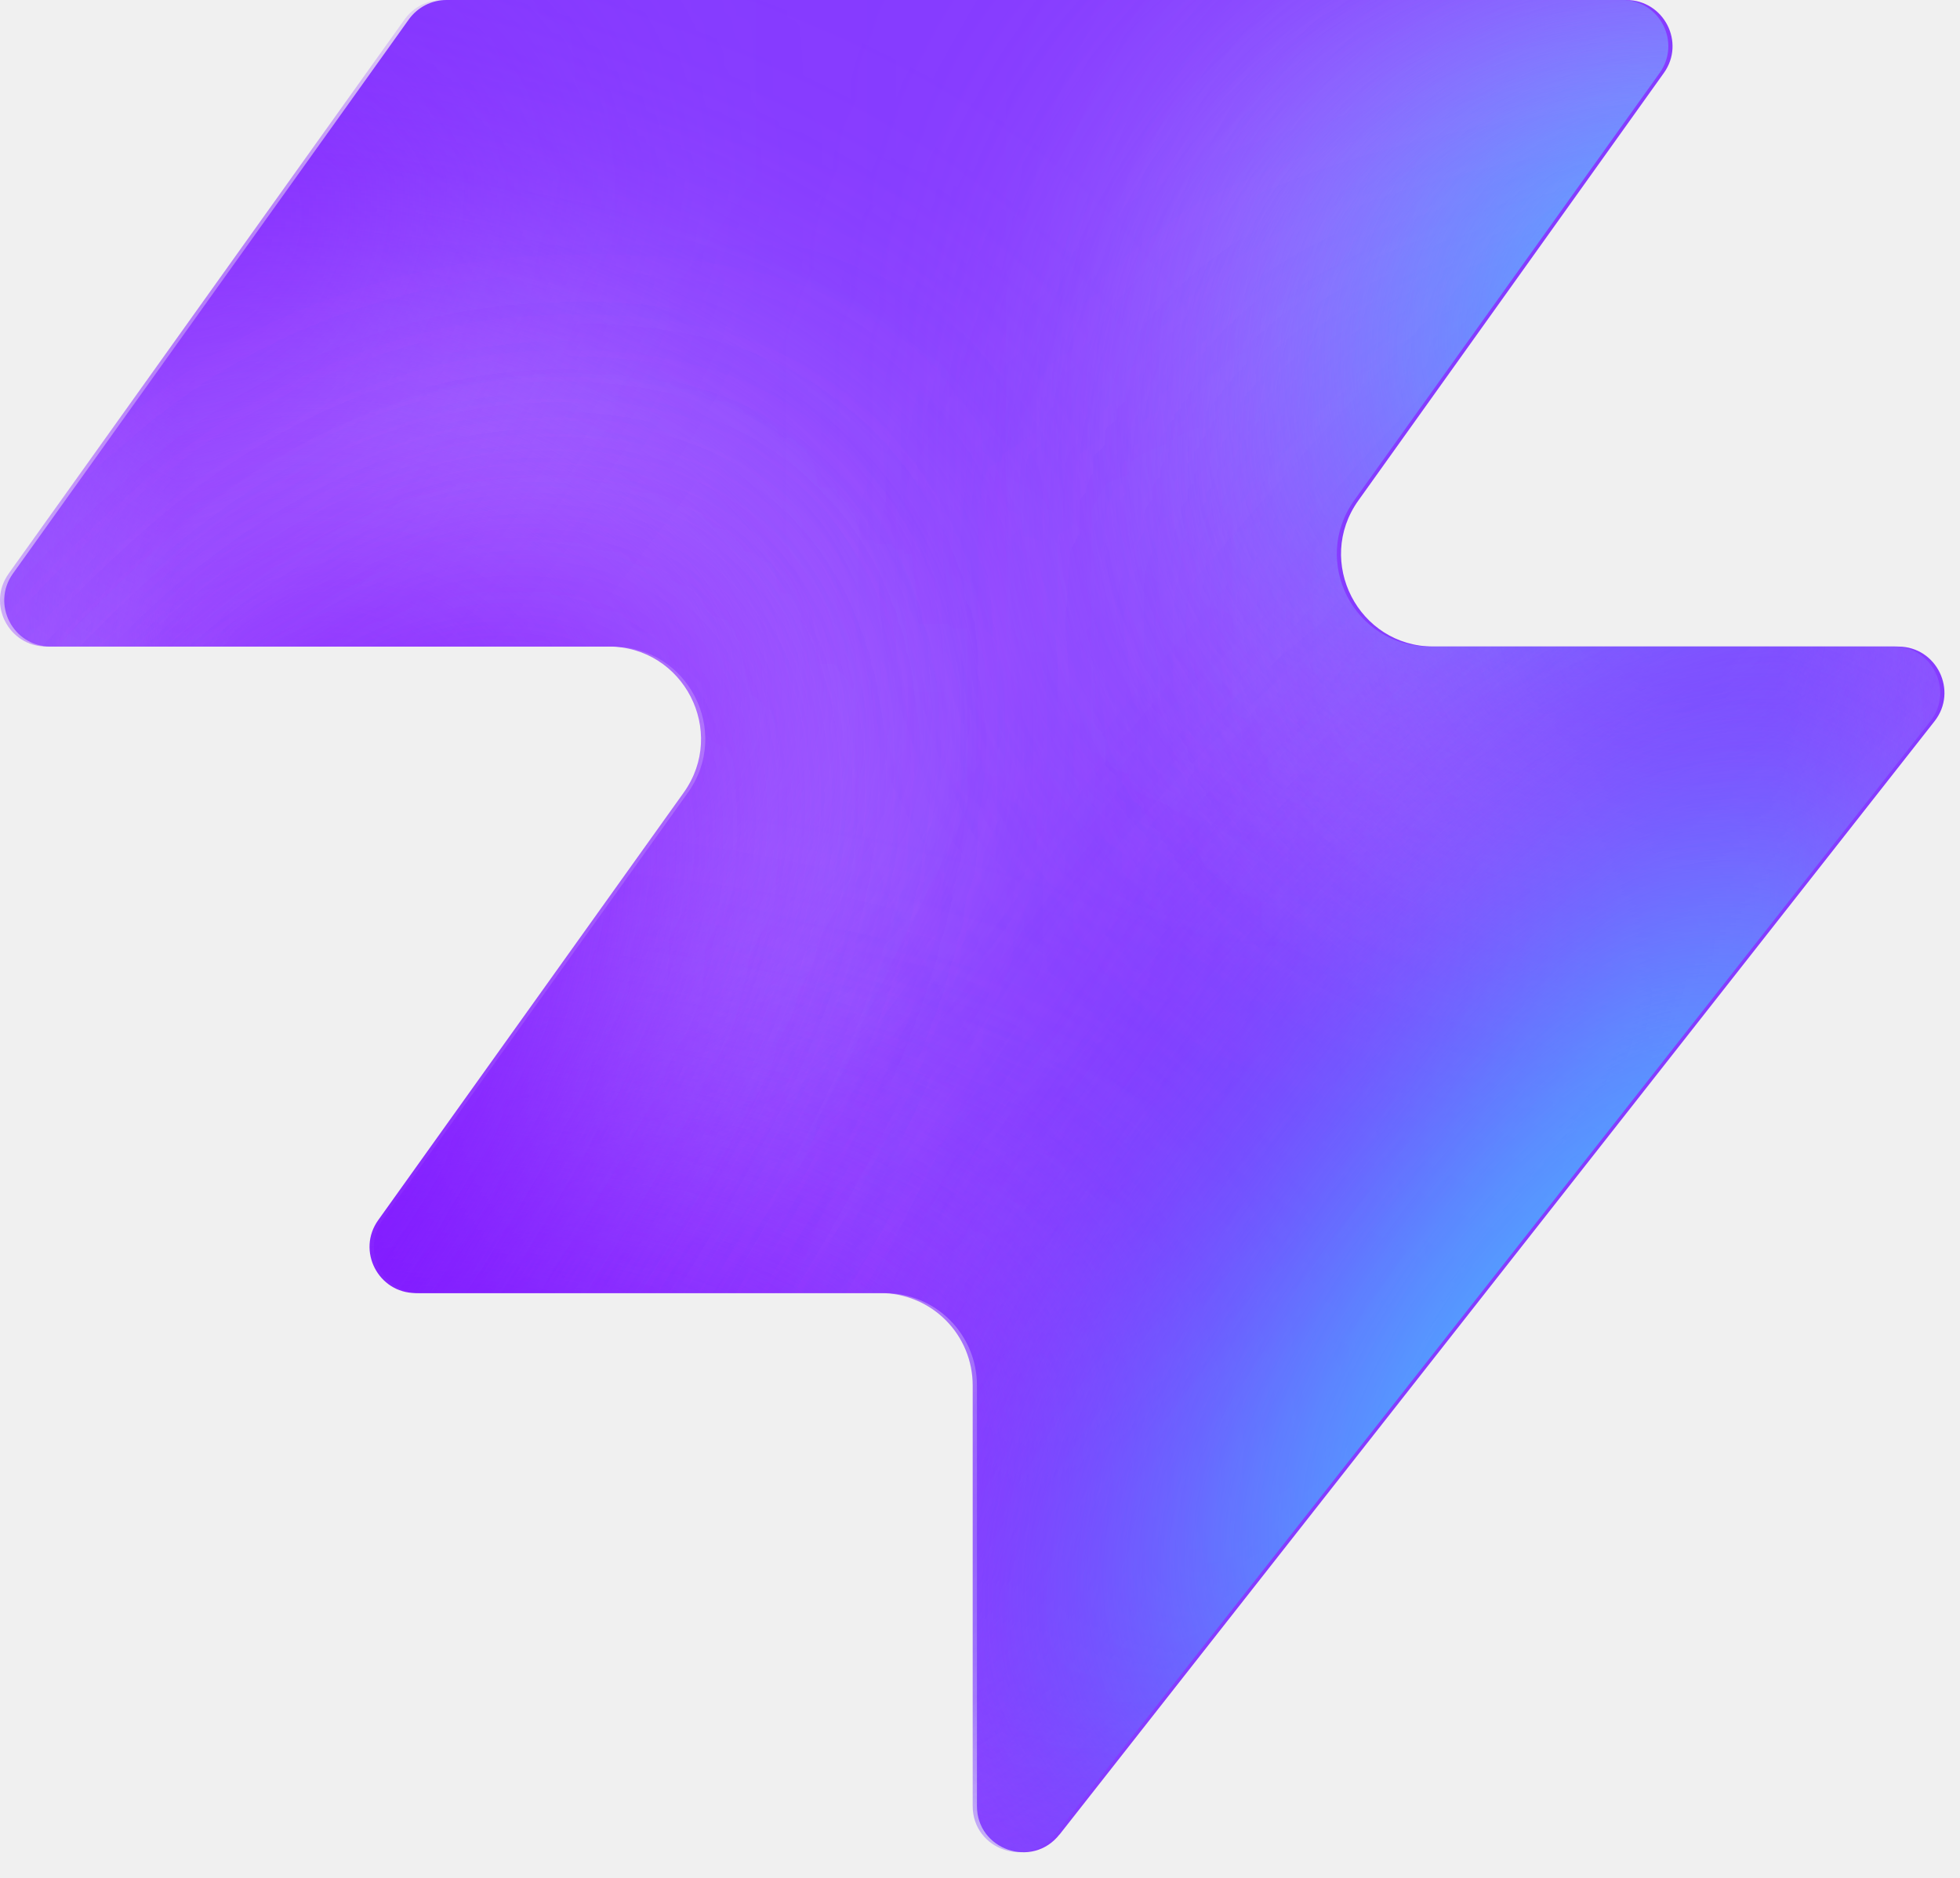
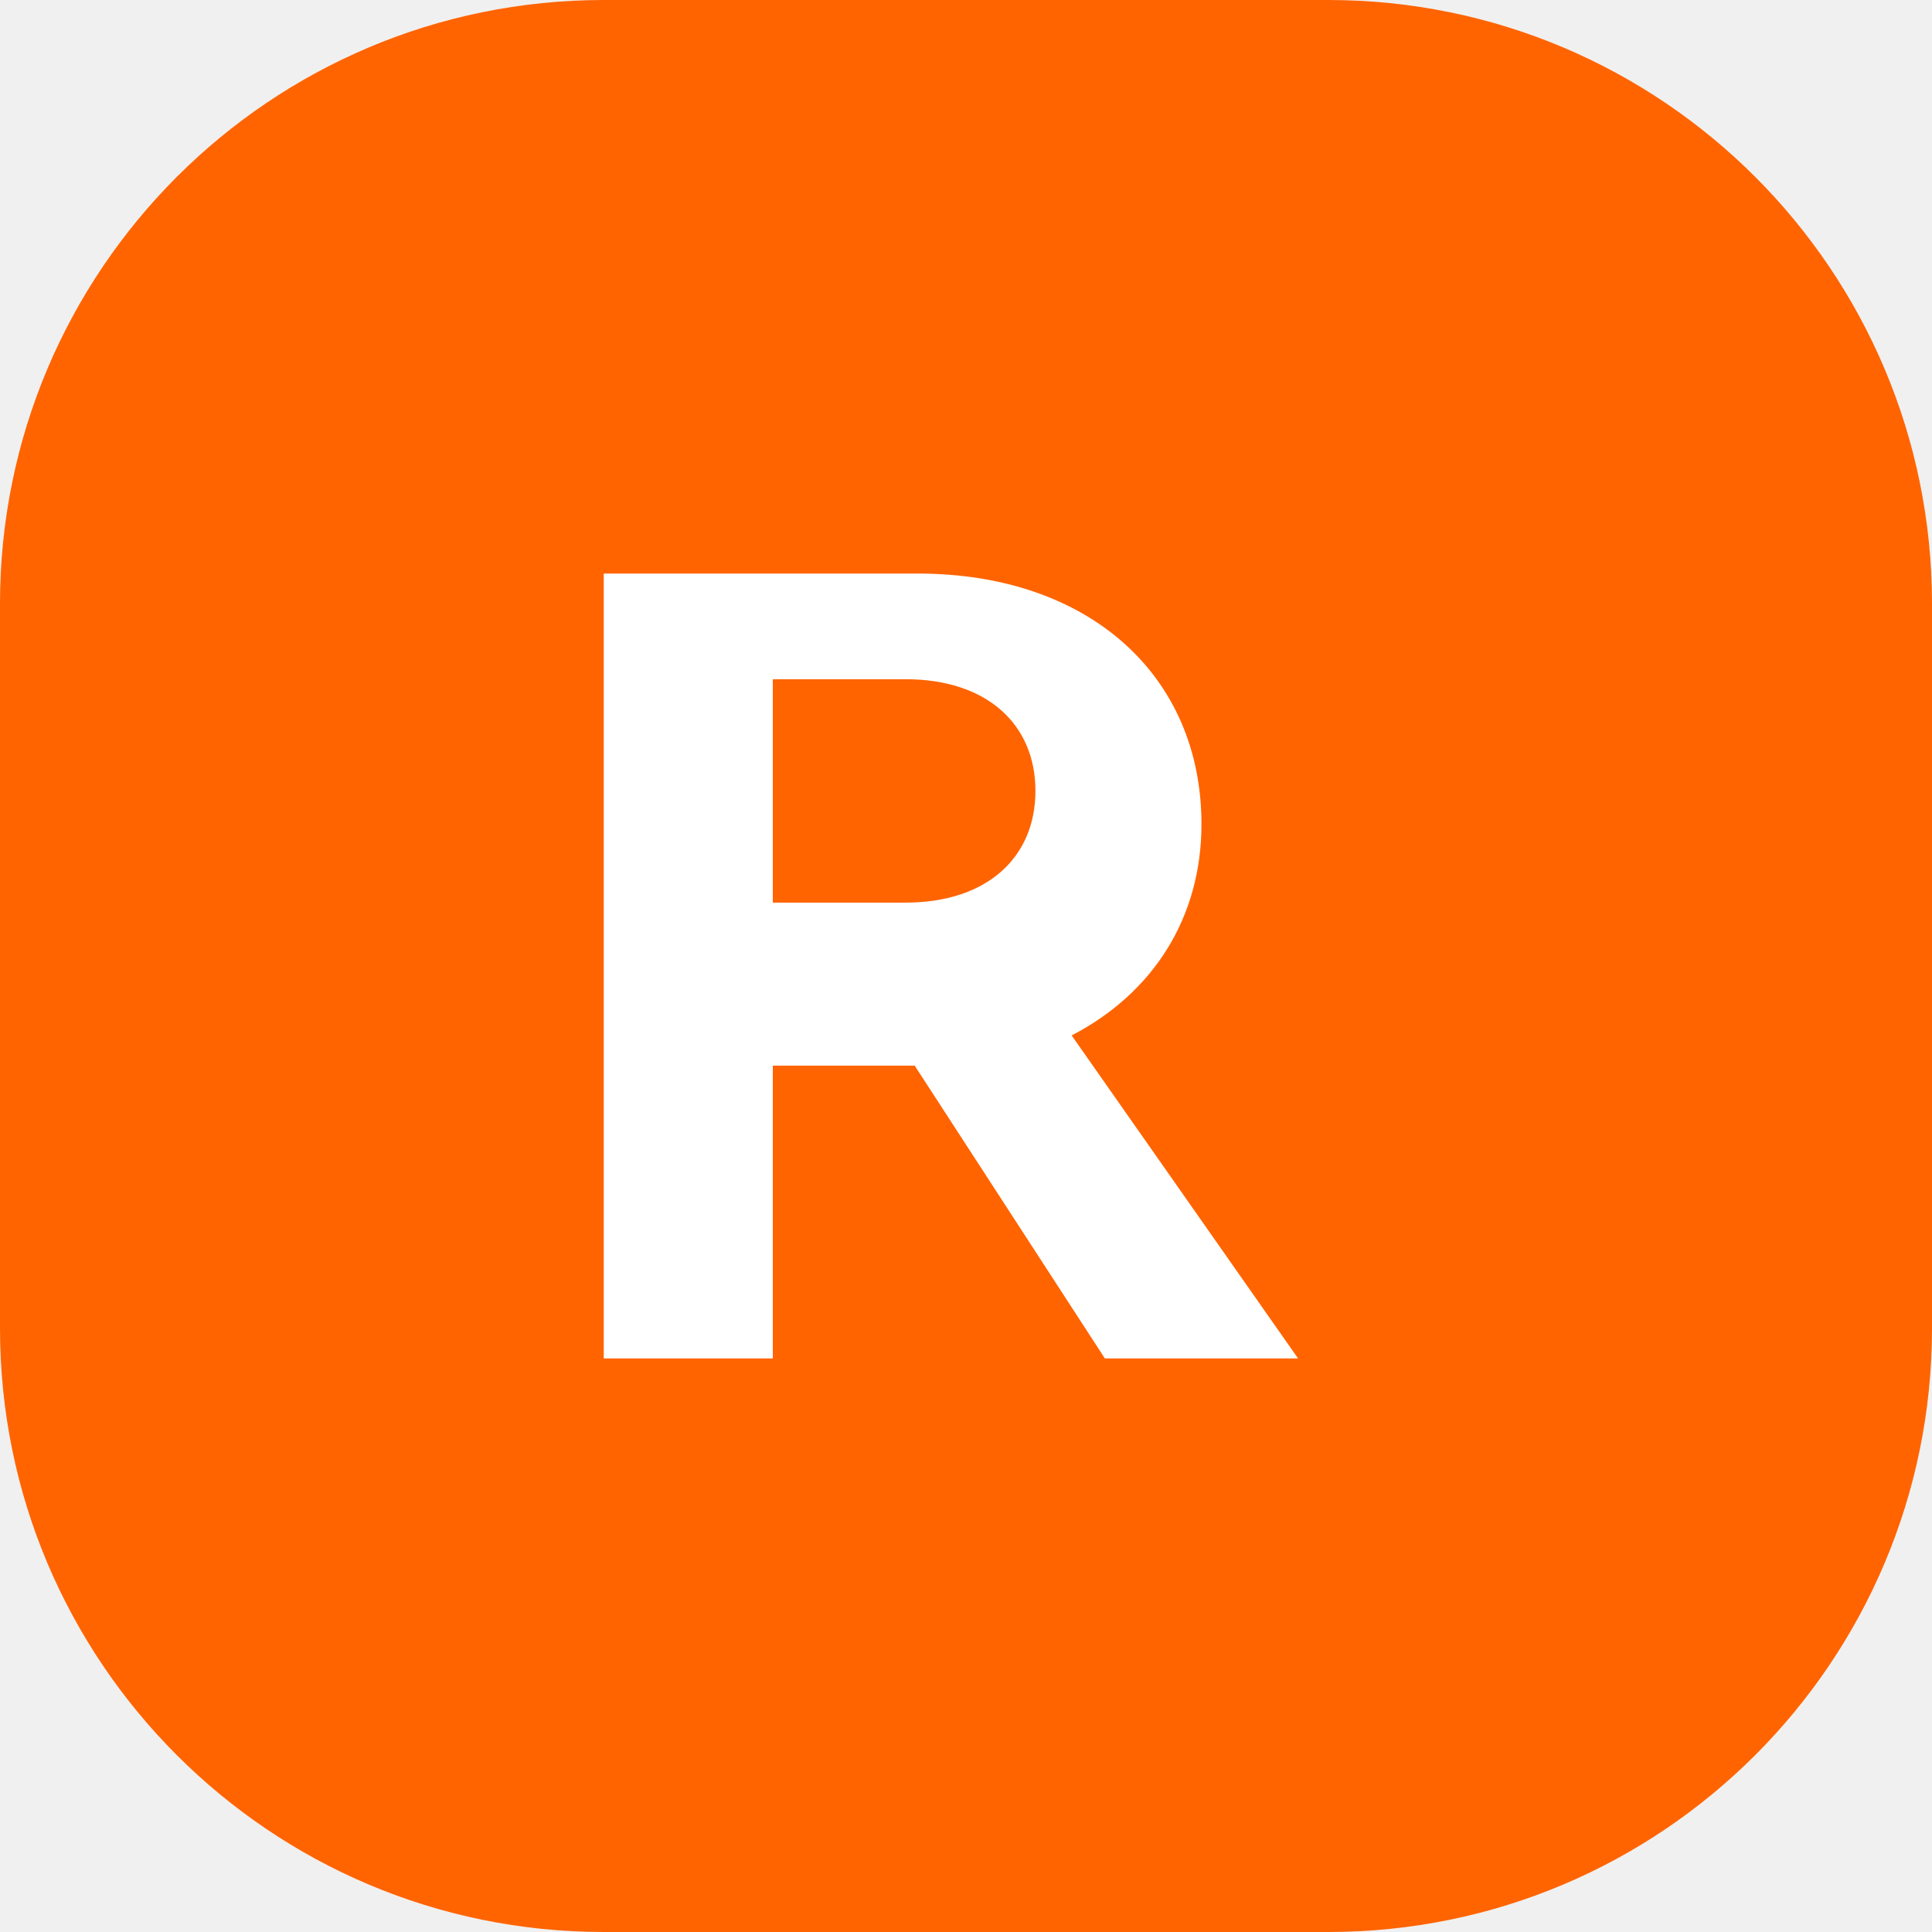
- <svg xmlns="http://www.w3.org/2000/svg" width="48" height="46" fill="none" viewBox="0 0 48 46">
-   <path fill="#863bff" d="M25.946 44.938c-.664.845-2.021.375-2.021-.698V33.937a2.26 2.26 0 0 0-2.262-2.262H10.287c-.92 0-1.456-1.04-.92-1.788l7.48-10.471c1.07-1.497 0-3.578-1.842-3.578H1.237c-.92 0-1.456-1.04-.92-1.788L10.013.474c.214-.297.556-.474.92-.474h28.894c.92 0 1.456 1.04.92 1.788l-7.48 10.471c-1.07 1.498 0 3.579 1.842 3.579h11.377c.943 0 1.473 1.088.89 1.83L25.947 44.94z" style="fill:#863bff;fill:color(display-p3 .525 .23 1);fill-opacity:1" />
-   <mask id="a" width="48" height="46" x="0" y="0" maskUnits="userSpaceOnUse" style="mask-type:alpha">
-     <path fill="#000" d="M25.842 44.938c-.664.844-2.021.375-2.021-.698V33.937a2.26 2.26 0 0 0-2.262-2.262H10.183c-.92 0-1.456-1.04-.92-1.788l7.48-10.471c1.07-1.498 0-3.579-1.842-3.579H1.133c-.92 0-1.456-1.04-.92-1.787L9.91.473c.214-.297.556-.474.92-.474h28.894c.92 0 1.456 1.04.92 1.788l-7.48 10.471c-1.07 1.498 0 3.578 1.842 3.578h11.377c.943 0 1.473 1.088.89 1.832L25.843 44.94z" style="fill:#000;fill-opacity:1" />
-   </mask>
-   <g mask="url(#a)">
-     <g filter="url(#b)">
-       <ellipse cx="5.508" cy="14.704" fill="#ede6ff" rx="5.508" ry="14.704" style="fill:#ede6ff;fill:color(display-p3 .927 .903 1);fill-opacity:1" transform="matrix(.00324 1 1 -.00324 -4.47 31.516)" />
-     </g>
-     <g filter="url(#c)">
-       <ellipse cx="10.399" cy="29.851" fill="#ede6ff" rx="10.399" ry="29.851" style="fill:#ede6ff;fill:color(display-p3 .927 .903 1);fill-opacity:1" transform="matrix(.00324 1 1 -.00324 -39.328 7.883)" />
-     </g>
-     <g filter="url(#d)">
-       <ellipse cx="5.508" cy="30.487" fill="#7e14ff" rx="5.508" ry="30.487" style="fill:#7e14ff;fill:color(display-p3 .492 .077 1);fill-opacity:1" transform="rotate(89.814 -25.913 -14.639)scale(1 -1)" />
-     </g>
-     <g filter="url(#e)">
-       <ellipse cx="5.508" cy="30.599" fill="#7e14ff" rx="5.508" ry="30.599" style="fill:#7e14ff;fill:color(display-p3 .492 .077 1);fill-opacity:1" transform="rotate(89.814 -32.644 -3.334)scale(1 -1)" />
-     </g>
-     <g filter="url(#f)">
-       <ellipse cx="5.508" cy="30.599" fill="#7e14ff" rx="5.508" ry="30.599" style="fill:#7e14ff;fill:color(display-p3 .492 .077 1);fill-opacity:1" transform="matrix(.00324 1 1 -.00324 -34.34 30.47)" />
-     </g>
-     <g filter="url(#g)">
-       <ellipse cx="14.072" cy="22.078" fill="#ede6ff" rx="14.072" ry="22.078" style="fill:#ede6ff;fill:color(display-p3 .927 .903 1);fill-opacity:1" transform="rotate(93.35 24.506 48.493)scale(-1 1)" />
-     </g>
-     <g filter="url(#h)">
-       <ellipse cx="3.47" cy="21.501" fill="#7e14ff" rx="3.47" ry="21.501" style="fill:#7e14ff;fill:color(display-p3 .492 .077 1);fill-opacity:1" transform="rotate(89.009 28.708 47.59)scale(-1 1)" />
-     </g>
-     <g filter="url(#i)">
-       <ellipse cx="3.47" cy="21.501" fill="#7e14ff" rx="3.47" ry="21.501" style="fill:#7e14ff;fill:color(display-p3 .492 .077 1);fill-opacity:1" transform="rotate(89.009 28.708 47.59)scale(-1 1)" />
-     </g>
-     <g filter="url(#j)">
-       <ellipse cx=".387" cy="8.972" fill="#7e14ff" rx="4.407" ry="29.108" style="fill:#7e14ff;fill:color(display-p3 .492 .077 1);fill-opacity:1" transform="rotate(39.51 .387 8.972)" />
-     </g>
-     <g filter="url(#k)">
-       <ellipse cx="47.523" cy="-6.092" fill="#7e14ff" rx="4.407" ry="29.108" style="fill:#7e14ff;fill:color(display-p3 .492 .077 1);fill-opacity:1" transform="rotate(37.892 47.523 -6.092)" />
-     </g>
-     <g filter="url(#l)">
-       <ellipse cx="41.412" cy="6.333" fill="#47bfff" rx="5.971" ry="9.665" style="fill:#47bfff;fill:color(display-p3 .28 .748 1);fill-opacity:1" transform="rotate(37.892 41.412 6.333)" />
-     </g>
-     <g filter="url(#m)">
-       <ellipse cx="-1.879" cy="38.332" fill="#7e14ff" rx="4.407" ry="29.108" style="fill:#7e14ff;fill:color(display-p3 .492 .077 1);fill-opacity:1" transform="rotate(37.892 -1.88 38.332)" />
-     </g>
-     <g filter="url(#n)">
-       <ellipse cx="-1.879" cy="38.332" fill="#7e14ff" rx="4.407" ry="29.108" style="fill:#7e14ff;fill:color(display-p3 .492 .077 1);fill-opacity:1" transform="rotate(37.892 -1.88 38.332)" />
-     </g>
-     <g filter="url(#o)">
-       <ellipse cx="35.651" cy="29.907" fill="#7e14ff" rx="4.407" ry="29.108" style="fill:#7e14ff;fill:color(display-p3 .492 .077 1);fill-opacity:1" transform="rotate(37.892 35.651 29.907)" />
-     </g>
-     <g filter="url(#p)">
-       <ellipse cx="38.418" cy="32.4" fill="#47bfff" rx="5.971" ry="15.297" style="fill:#47bfff;fill:color(display-p3 .28 .748 1);fill-opacity:1" transform="rotate(37.892 38.418 32.4)" />
-     </g>
-   </g>
-   <defs>
-     <filter id="b" width="60.045" height="41.654" x="-19.77" y="16.149" color-interpolation-filters="sRGB" filterUnits="userSpaceOnUse">
-       <feFlood flood-opacity="0" result="BackgroundImageFix" />
-       <feBlend in="SourceGraphic" in2="BackgroundImageFix" result="shape" />
-       <feGaussianBlur result="effect1_foregroundBlur_2002_17158" stdDeviation="7.659" />
-     </filter>
-     <filter id="c" width="90.34" height="51.437" x="-54.613" y="-7.533" color-interpolation-filters="sRGB" filterUnits="userSpaceOnUse">
-       <feFlood flood-opacity="0" result="BackgroundImageFix" />
-       <feBlend in="SourceGraphic" in2="BackgroundImageFix" result="shape" />
-       <feGaussianBlur result="effect1_foregroundBlur_2002_17158" stdDeviation="7.659" />
-     </filter>
-     <filter id="d" width="79.355" height="29.4" x="-49.64" y="2.03" color-interpolation-filters="sRGB" filterUnits="userSpaceOnUse">
-       <feFlood flood-opacity="0" result="BackgroundImageFix" />
-       <feBlend in="SourceGraphic" in2="BackgroundImageFix" result="shape" />
-       <feGaussianBlur result="effect1_foregroundBlur_2002_17158" stdDeviation="4.596" />
-     </filter>
-     <filter id="e" width="79.579" height="29.4" x="-45.045" y="20.029" color-interpolation-filters="sRGB" filterUnits="userSpaceOnUse">
-       <feFlood flood-opacity="0" result="BackgroundImageFix" />
-       <feBlend in="SourceGraphic" in2="BackgroundImageFix" result="shape" />
-       <feGaussianBlur result="effect1_foregroundBlur_2002_17158" stdDeviation="4.596" />
-     </filter>
-     <filter id="f" width="79.579" height="29.4" x="-43.513" y="21.178" color-interpolation-filters="sRGB" filterUnits="userSpaceOnUse">
-       <feFlood flood-opacity="0" result="BackgroundImageFix" />
-       <feBlend in="SourceGraphic" in2="BackgroundImageFix" result="shape" />
-       <feGaussianBlur result="effect1_foregroundBlur_2002_17158" stdDeviation="4.596" />
-     </filter>
-     <filter id="g" width="74.749" height="58.852" x="15.756" y="-17.901" color-interpolation-filters="sRGB" filterUnits="userSpaceOnUse">
-       <feFlood flood-opacity="0" result="BackgroundImageFix" />
-       <feBlend in="SourceGraphic" in2="BackgroundImageFix" result="shape" />
-       <feGaussianBlur result="effect1_foregroundBlur_2002_17158" stdDeviation="7.659" />
-     </filter>
-     <filter id="h" width="61.377" height="25.362" x="23.548" y="2.284" color-interpolation-filters="sRGB" filterUnits="userSpaceOnUse">
-       <feFlood flood-opacity="0" result="BackgroundImageFix" />
-       <feBlend in="SourceGraphic" in2="BackgroundImageFix" result="shape" />
-       <feGaussianBlur result="effect1_foregroundBlur_2002_17158" stdDeviation="4.596" />
-     </filter>
-     <filter id="i" width="61.377" height="25.362" x="23.548" y="2.284" color-interpolation-filters="sRGB" filterUnits="userSpaceOnUse">
-       <feFlood flood-opacity="0" result="BackgroundImageFix" />
-       <feBlend in="SourceGraphic" in2="BackgroundImageFix" result="shape" />
-       <feGaussianBlur result="effect1_foregroundBlur_2002_17158" stdDeviation="4.596" />
-     </filter>
-     <filter id="j" width="56.045" height="63.649" x="-27.636" y="-22.853" color-interpolation-filters="sRGB" filterUnits="userSpaceOnUse">
-       <feFlood flood-opacity="0" result="BackgroundImageFix" />
-       <feBlend in="SourceGraphic" in2="BackgroundImageFix" result="shape" />
-       <feGaussianBlur result="effect1_foregroundBlur_2002_17158" stdDeviation="4.596" />
-     </filter>
-     <filter id="k" width="54.814" height="64.646" x="20.116" y="-38.415" color-interpolation-filters="sRGB" filterUnits="userSpaceOnUse">
-       <feFlood flood-opacity="0" result="BackgroundImageFix" />
-       <feBlend in="SourceGraphic" in2="BackgroundImageFix" result="shape" />
-       <feGaussianBlur result="effect1_foregroundBlur_2002_17158" stdDeviation="4.596" />
-     </filter>
-     <filter id="l" width="33.541" height="35.313" x="24.641" y="-11.323" color-interpolation-filters="sRGB" filterUnits="userSpaceOnUse">
-       <feFlood flood-opacity="0" result="BackgroundImageFix" />
-       <feBlend in="SourceGraphic" in2="BackgroundImageFix" result="shape" />
-       <feGaussianBlur result="effect1_foregroundBlur_2002_17158" stdDeviation="4.596" />
-     </filter>
-     <filter id="m" width="54.814" height="64.646" x="-29.286" y="6.009" color-interpolation-filters="sRGB" filterUnits="userSpaceOnUse">
-       <feFlood flood-opacity="0" result="BackgroundImageFix" />
-       <feBlend in="SourceGraphic" in2="BackgroundImageFix" result="shape" />
-       <feGaussianBlur result="effect1_foregroundBlur_2002_17158" stdDeviation="4.596" />
-     </filter>
-     <filter id="n" width="54.814" height="64.646" x="-29.286" y="6.009" color-interpolation-filters="sRGB" filterUnits="userSpaceOnUse">
-       <feFlood flood-opacity="0" result="BackgroundImageFix" />
-       <feBlend in="SourceGraphic" in2="BackgroundImageFix" result="shape" />
-       <feGaussianBlur result="effect1_foregroundBlur_2002_17158" stdDeviation="4.596" />
-     </filter>
-     <filter id="o" width="54.814" height="64.646" x="8.244" y="-2.416" color-interpolation-filters="sRGB" filterUnits="userSpaceOnUse">
-       <feFlood flood-opacity="0" result="BackgroundImageFix" />
-       <feBlend in="SourceGraphic" in2="BackgroundImageFix" result="shape" />
-       <feGaussianBlur result="effect1_foregroundBlur_2002_17158" stdDeviation="4.596" />
-     </filter>
-     <filter id="p" width="39.409" height="43.623" x="18.713" y="10.588" color-interpolation-filters="sRGB" filterUnits="userSpaceOnUse">
-       <feFlood flood-opacity="0" result="BackgroundImageFix" />
-       <feBlend in="SourceGraphic" in2="BackgroundImageFix" result="shape" />
-       <feGaussianBlur result="effect1_foregroundBlur_2002_17158" stdDeviation="4.596" />
-     </filter>
-   </defs>
+ <svg xmlns="http://www.w3.org/2000/svg" viewBox="0 0 32 32" fill="none">
+   <rect width="32" height="32" rx="10" fill="#ff6400" />
+   <path d="M10 22.5V9.5h5.2c2.85 0 4.7 1.7 4.7 4.15 0 1.55-.8 2.8-2.15 3.5L21.5 22.5h-3.2l-3.15-4.85H12.8V22.5H10zm2.8-7.55h2.2c1.35 0 2.15-.75 2.15-1.85s-.8-1.85-2.15-1.85h-2.2v3.7z" fill="#fff" />
</svg>
